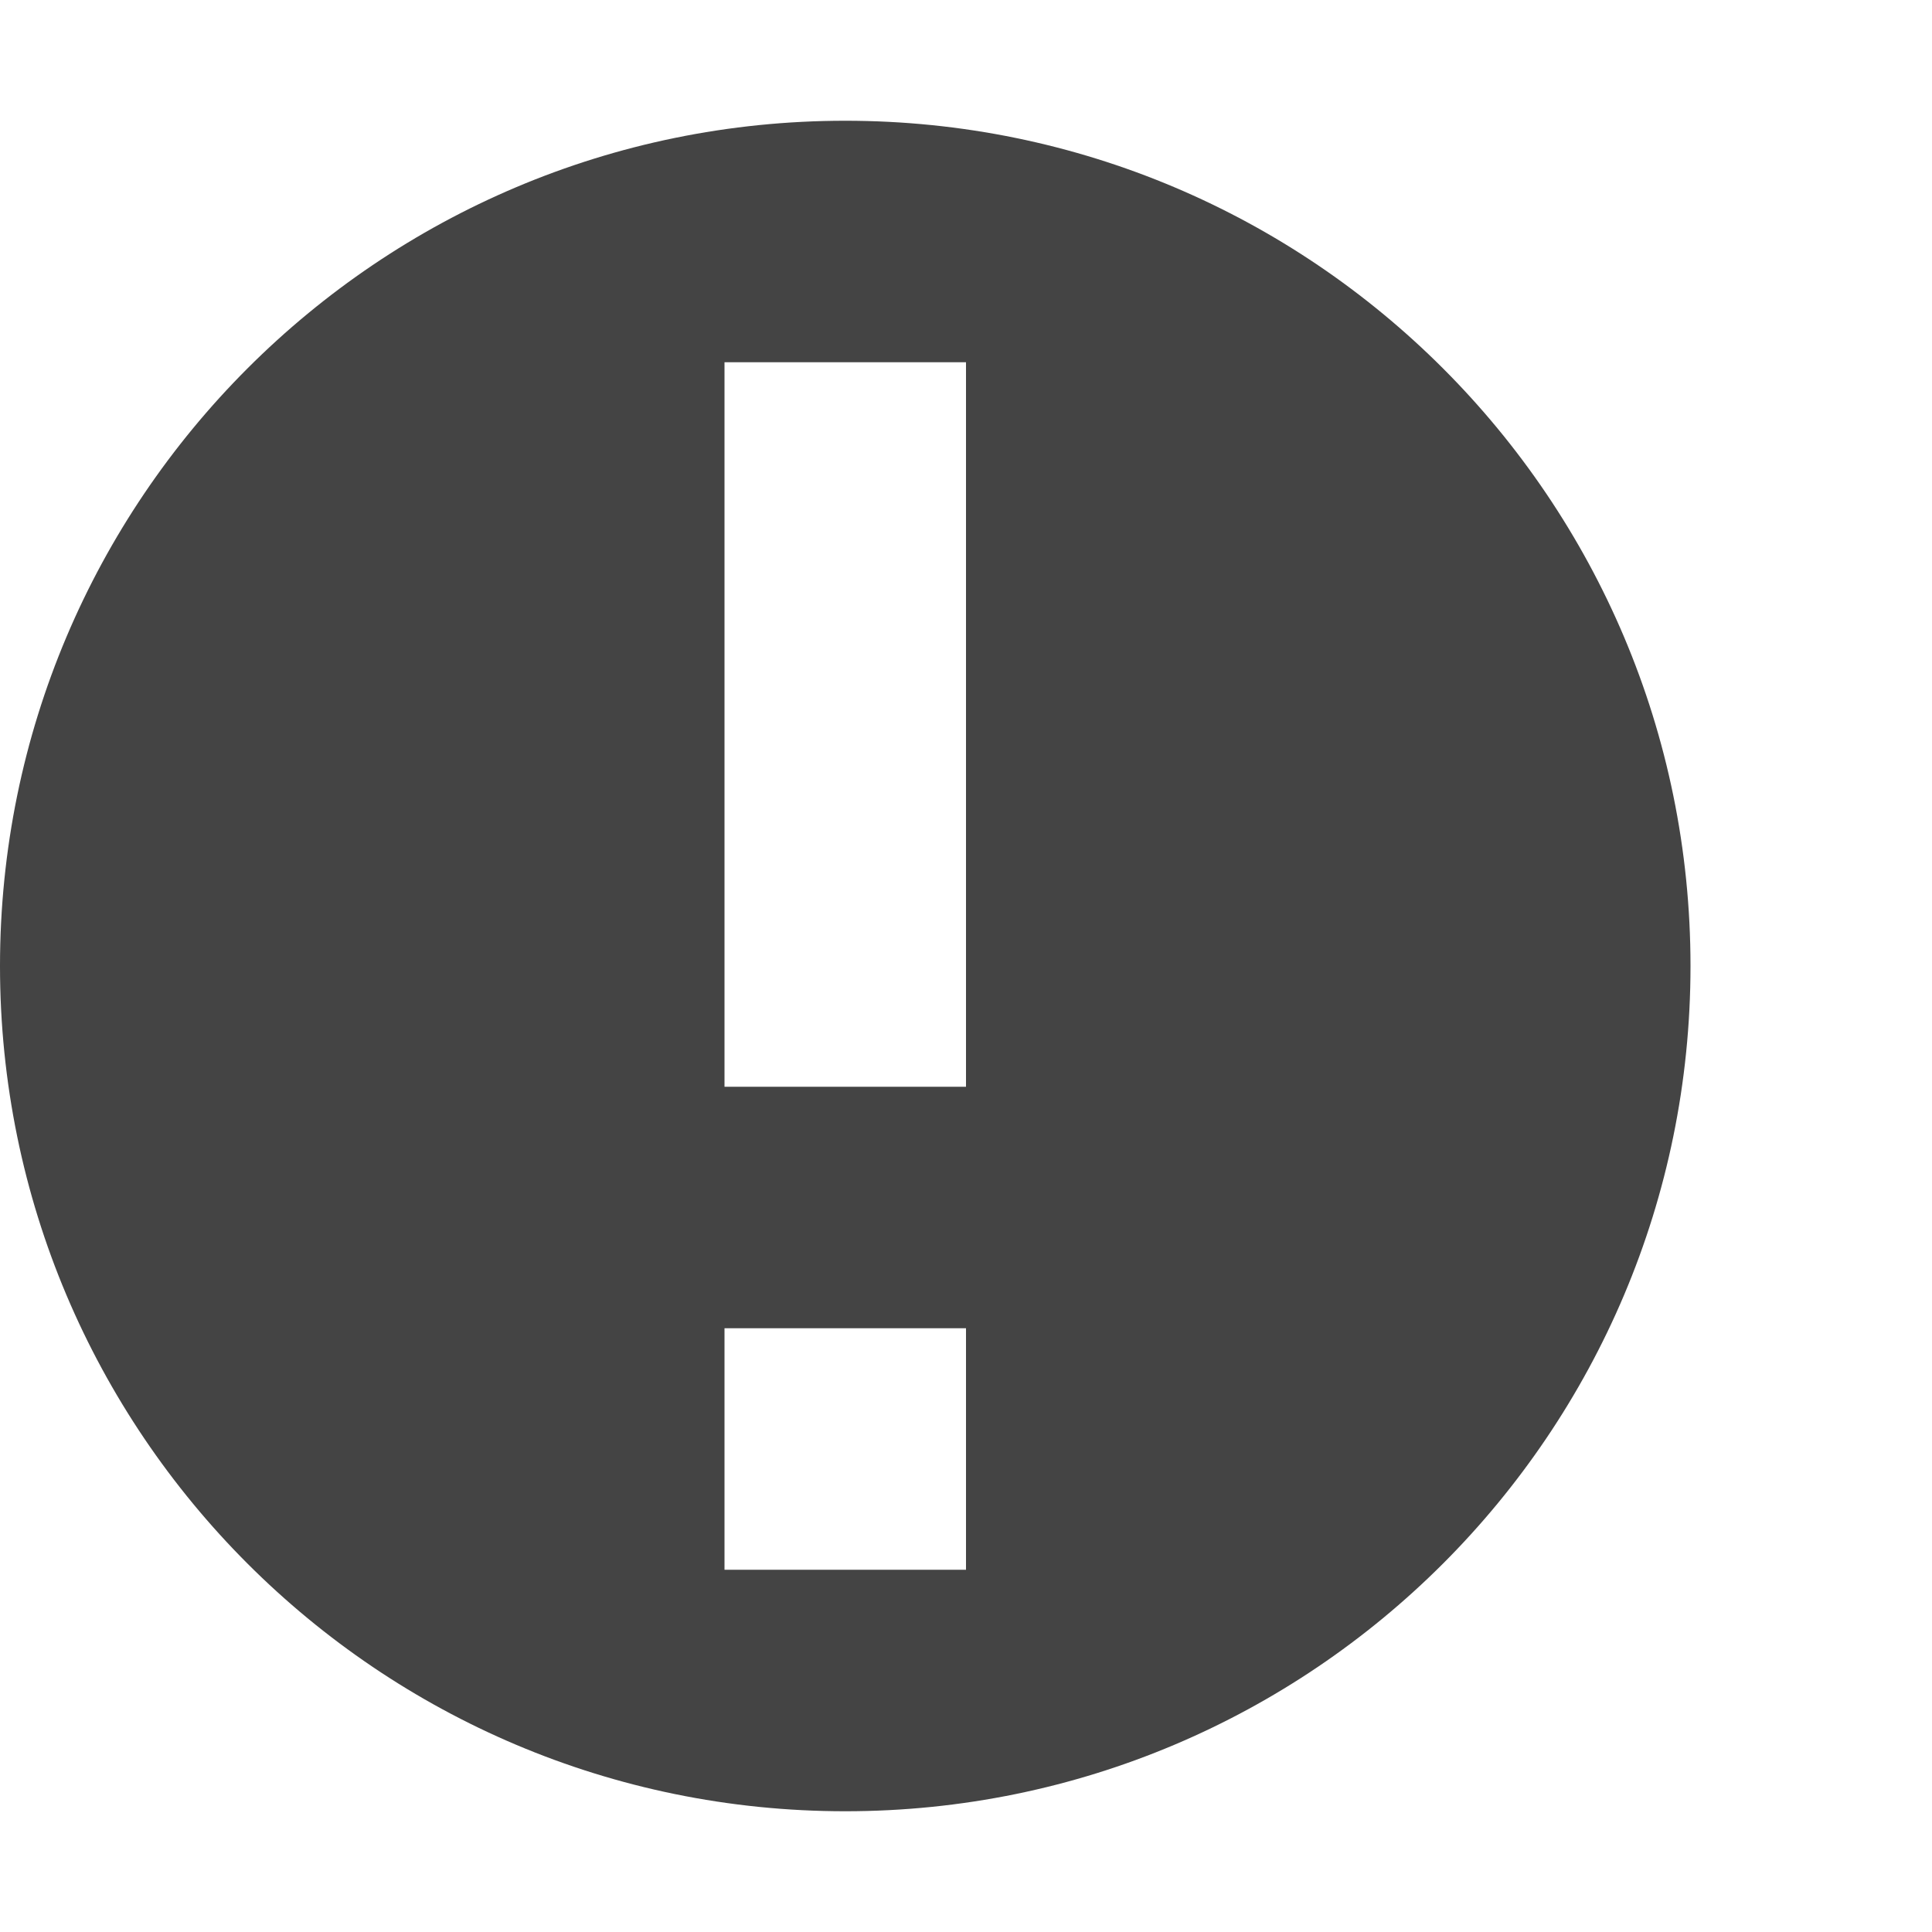
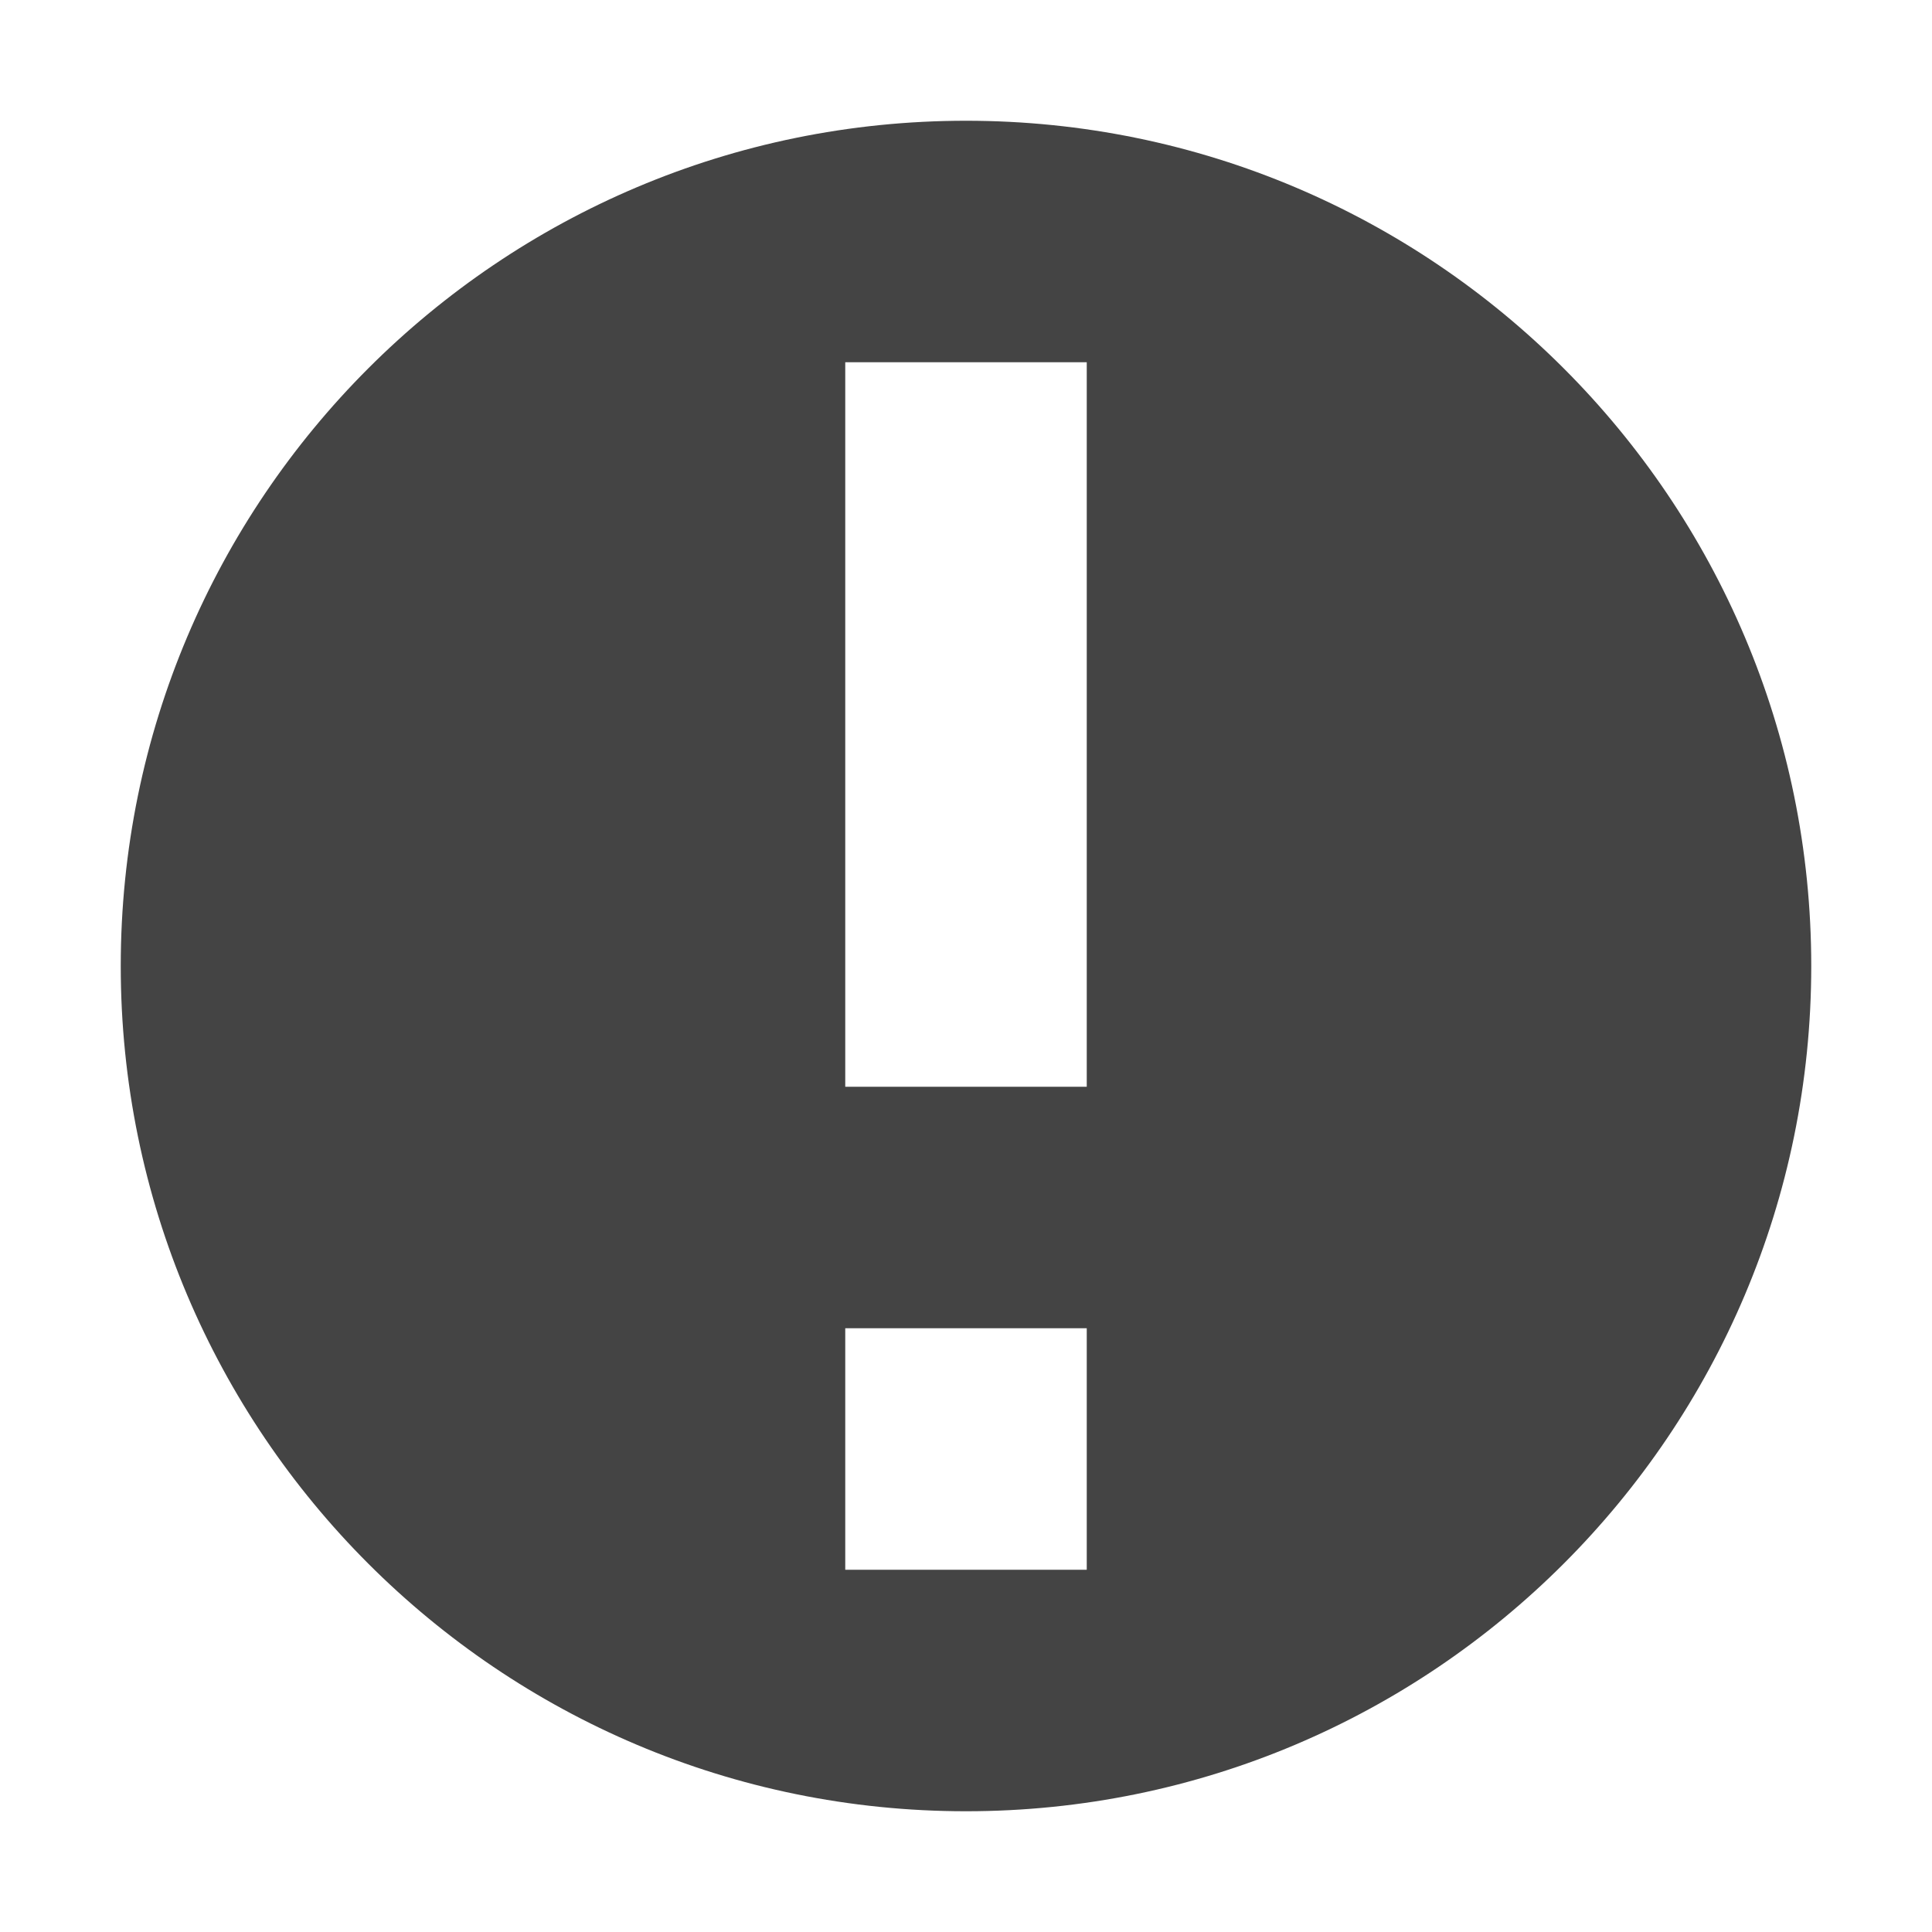
<svg xmlns="http://www.w3.org/2000/svg" version="1.1" viewBox="0 0 16 16">
-   <path d="m7 1a7 7 0 0 0-7 7 7 7 0 0 0 7 7 7 7 0 0 0 7-7 7 7 0 0 0-7-7zm-1 2h2v6h-2v-6zm0 8h2v2h-2v-2z" style="fill:#444" />
+   <path d="m8 1a7 7 0 0 0-7 7 7 7 0 0 0 7 7 7 7 0 0 0 7-7 7 7 0 0 0-7-7zm-1 2h2v6h-2zm0 8h2v2h-2z" style="fill:#444" />
</svg>
